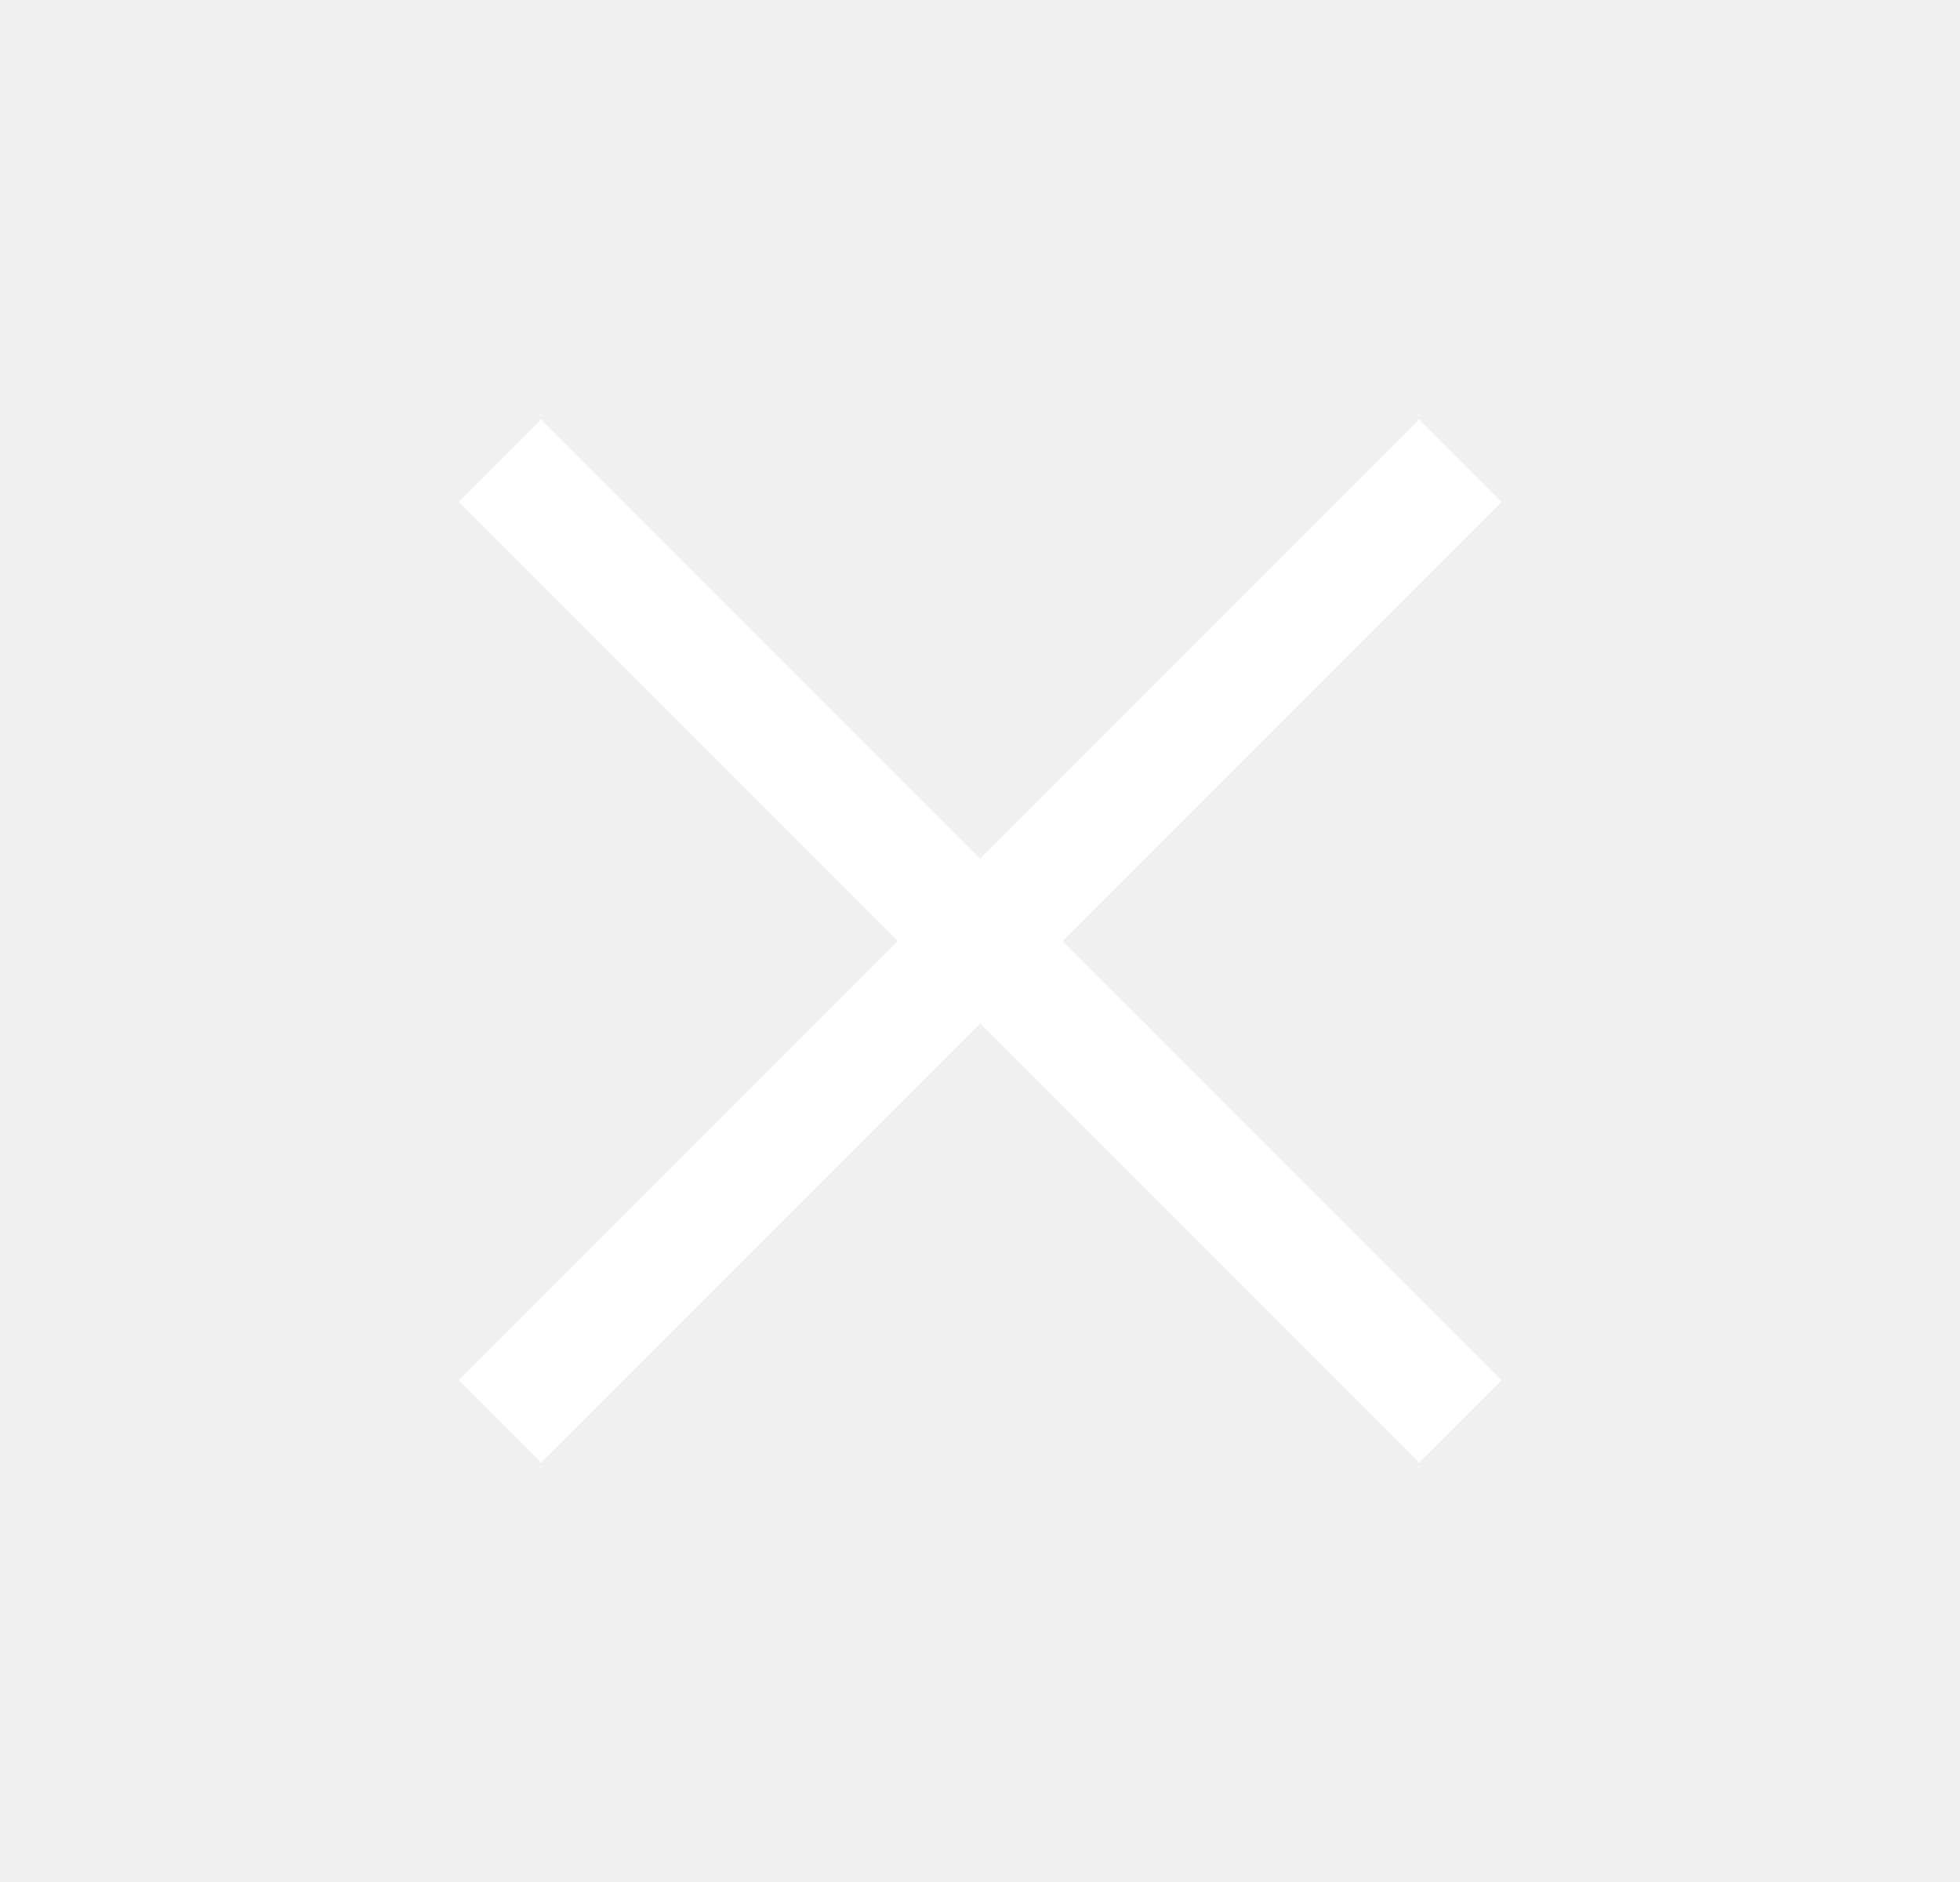
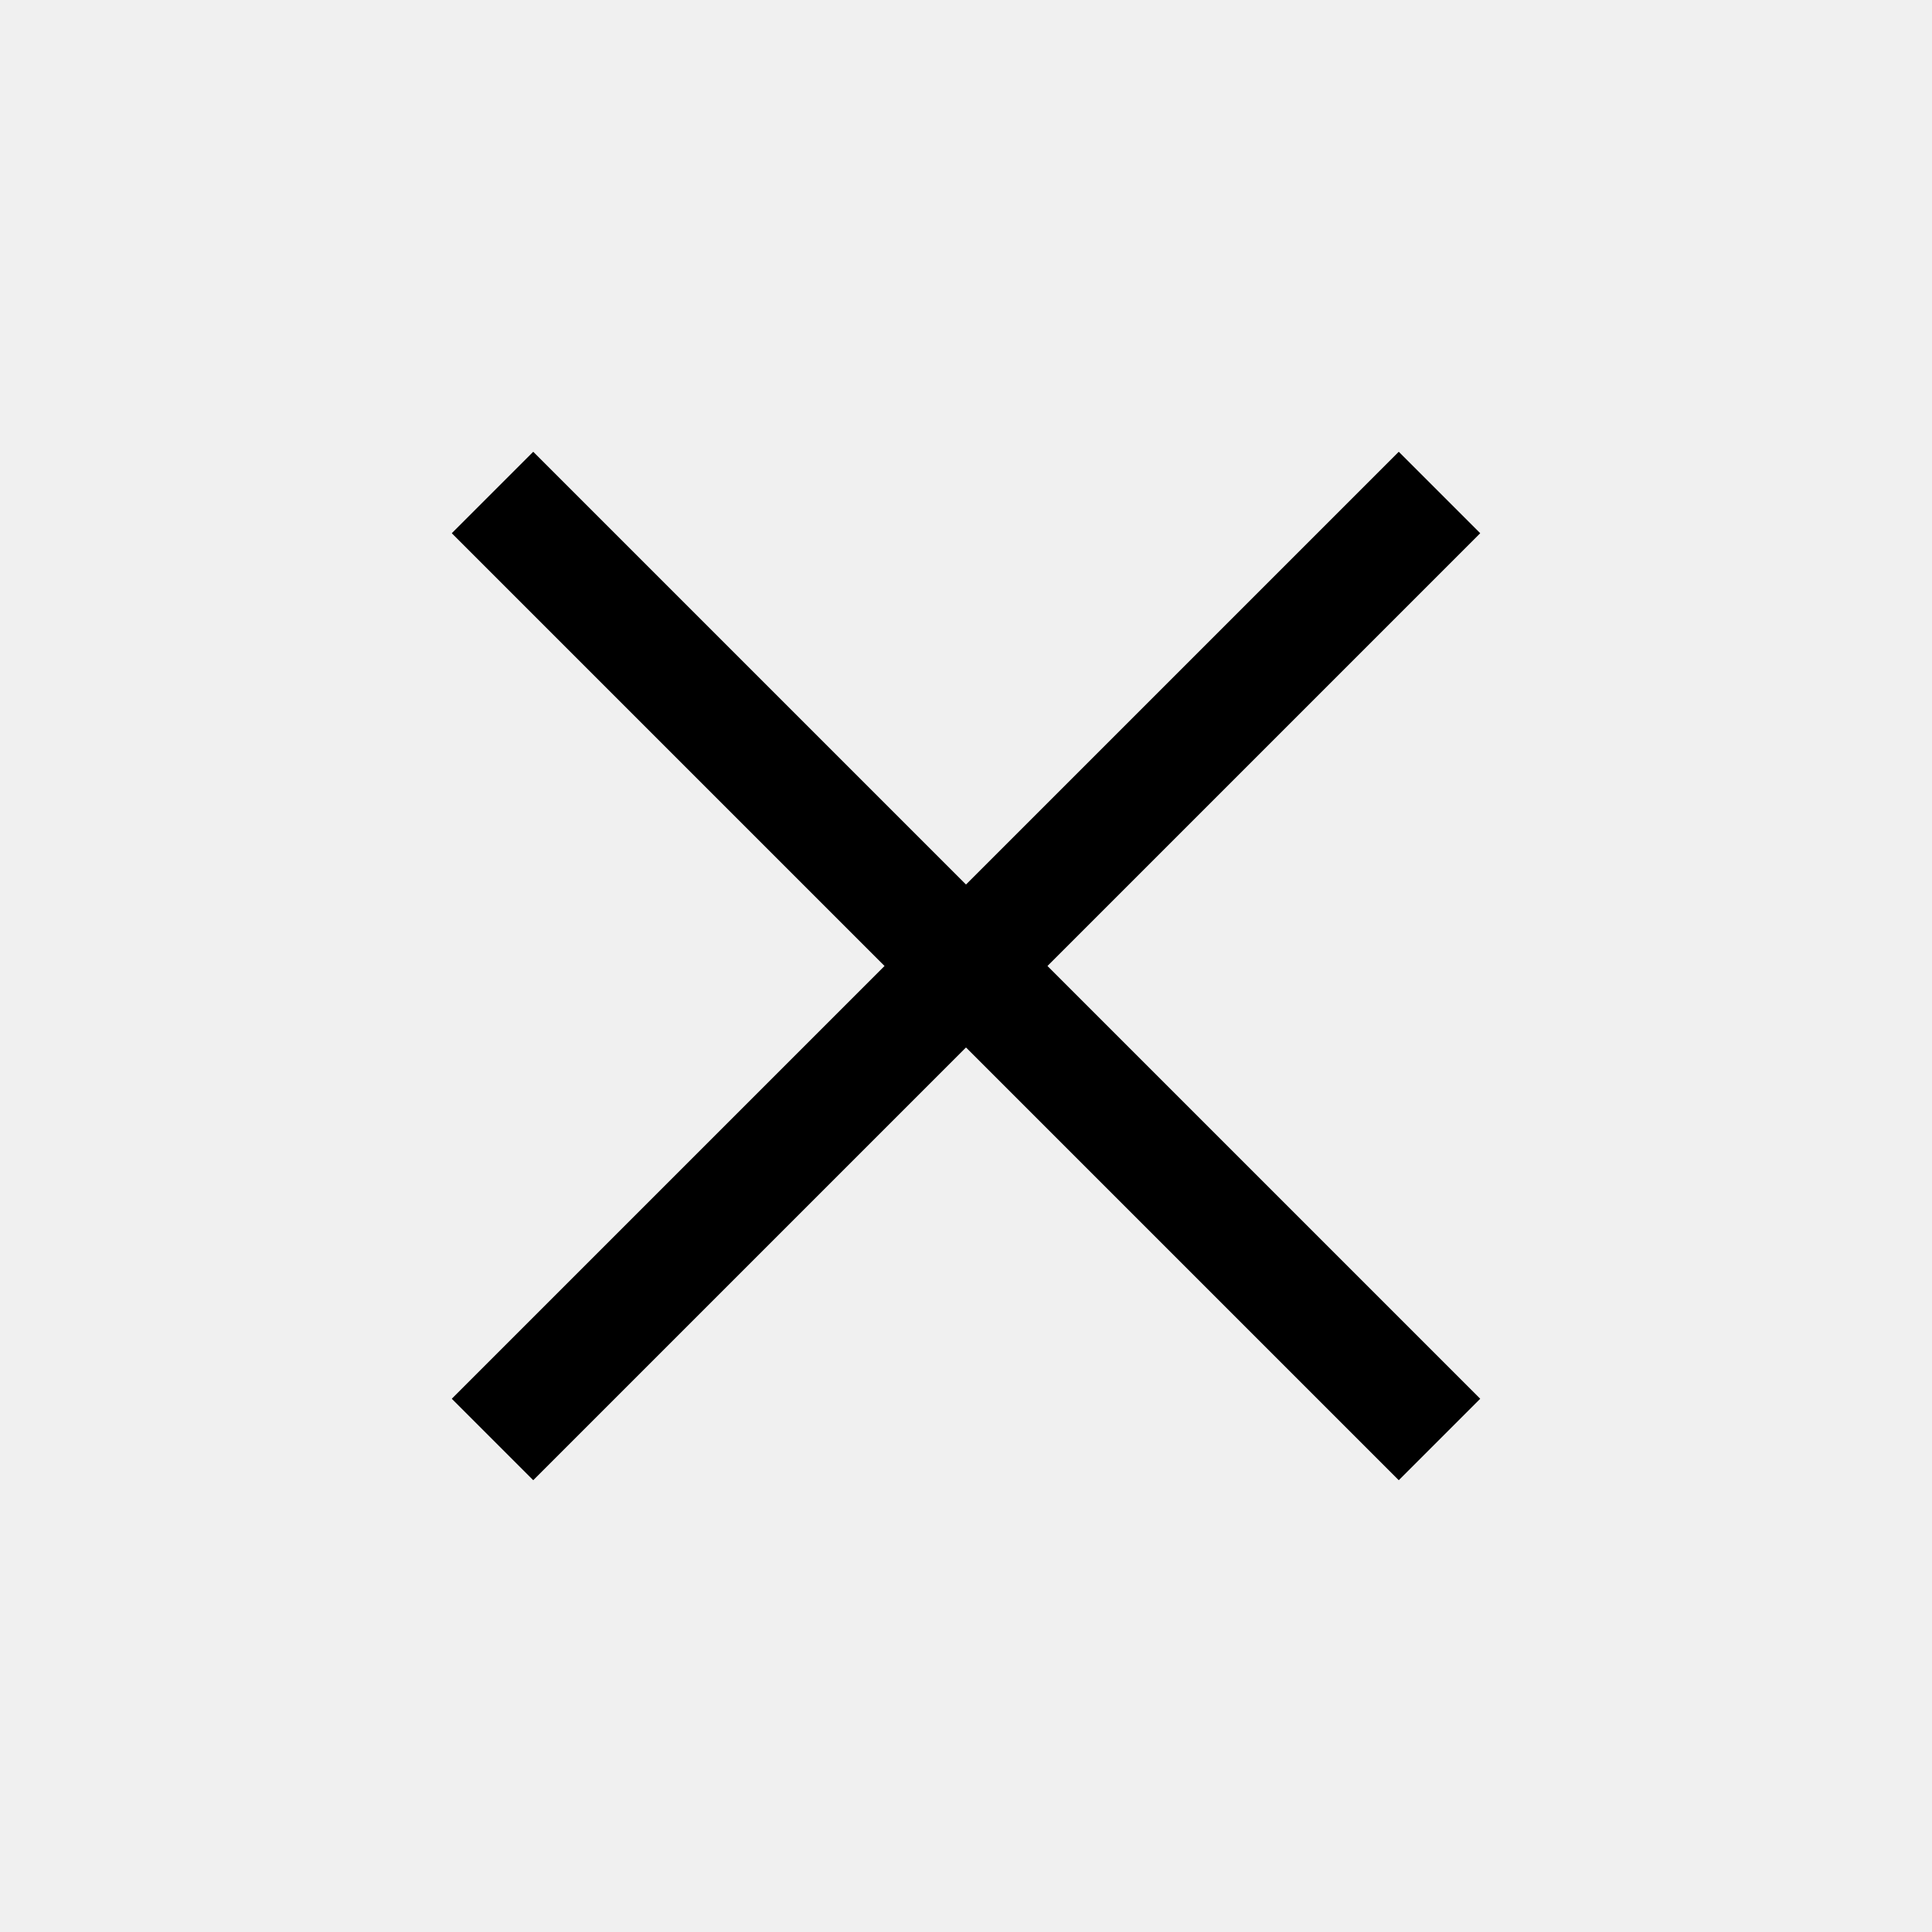
- <svg xmlns="http://www.w3.org/2000/svg" width="25" height="24" viewBox="0 0 25 24" fill="none">
+ <svg xmlns="http://www.w3.org/2000/svg" width="30" height="30" viewBox="0 0 25 24" fill="none">
  <mask id="mask0_1157_1762" style="mask-type:alpha" maskUnits="userSpaceOnUse" x="0" y="0" width="25" height="24">
-     <rect x="0.5" width="24" height="24" fill="#D9D9D9" />
+     <rect x="0.5" width="30" height="30" fill="black" />
  </mask>
  <g mask="url(#mask0_1157_1762)">
-     <path d="M6.9 18.654L5.846 17.6L11.446 12L5.846 6.4L6.9 5.346L12.5 10.946L18.1 5.346L19.154 6.4L13.554 12L19.154 17.6L18.1 18.654L12.5 13.054L6.9 18.654Z" fill="white" />
+     <path d="M6.9 18.654L5.846 17.6L11.446 12L5.846 6.4L6.9 5.346L12.5 10.946L18.1 5.346L19.154 6.4L13.554 12L19.154 17.6L18.1 18.654L12.5 13.054L6.9 18.654Z" fill="black" />
  </g>
</svg>
